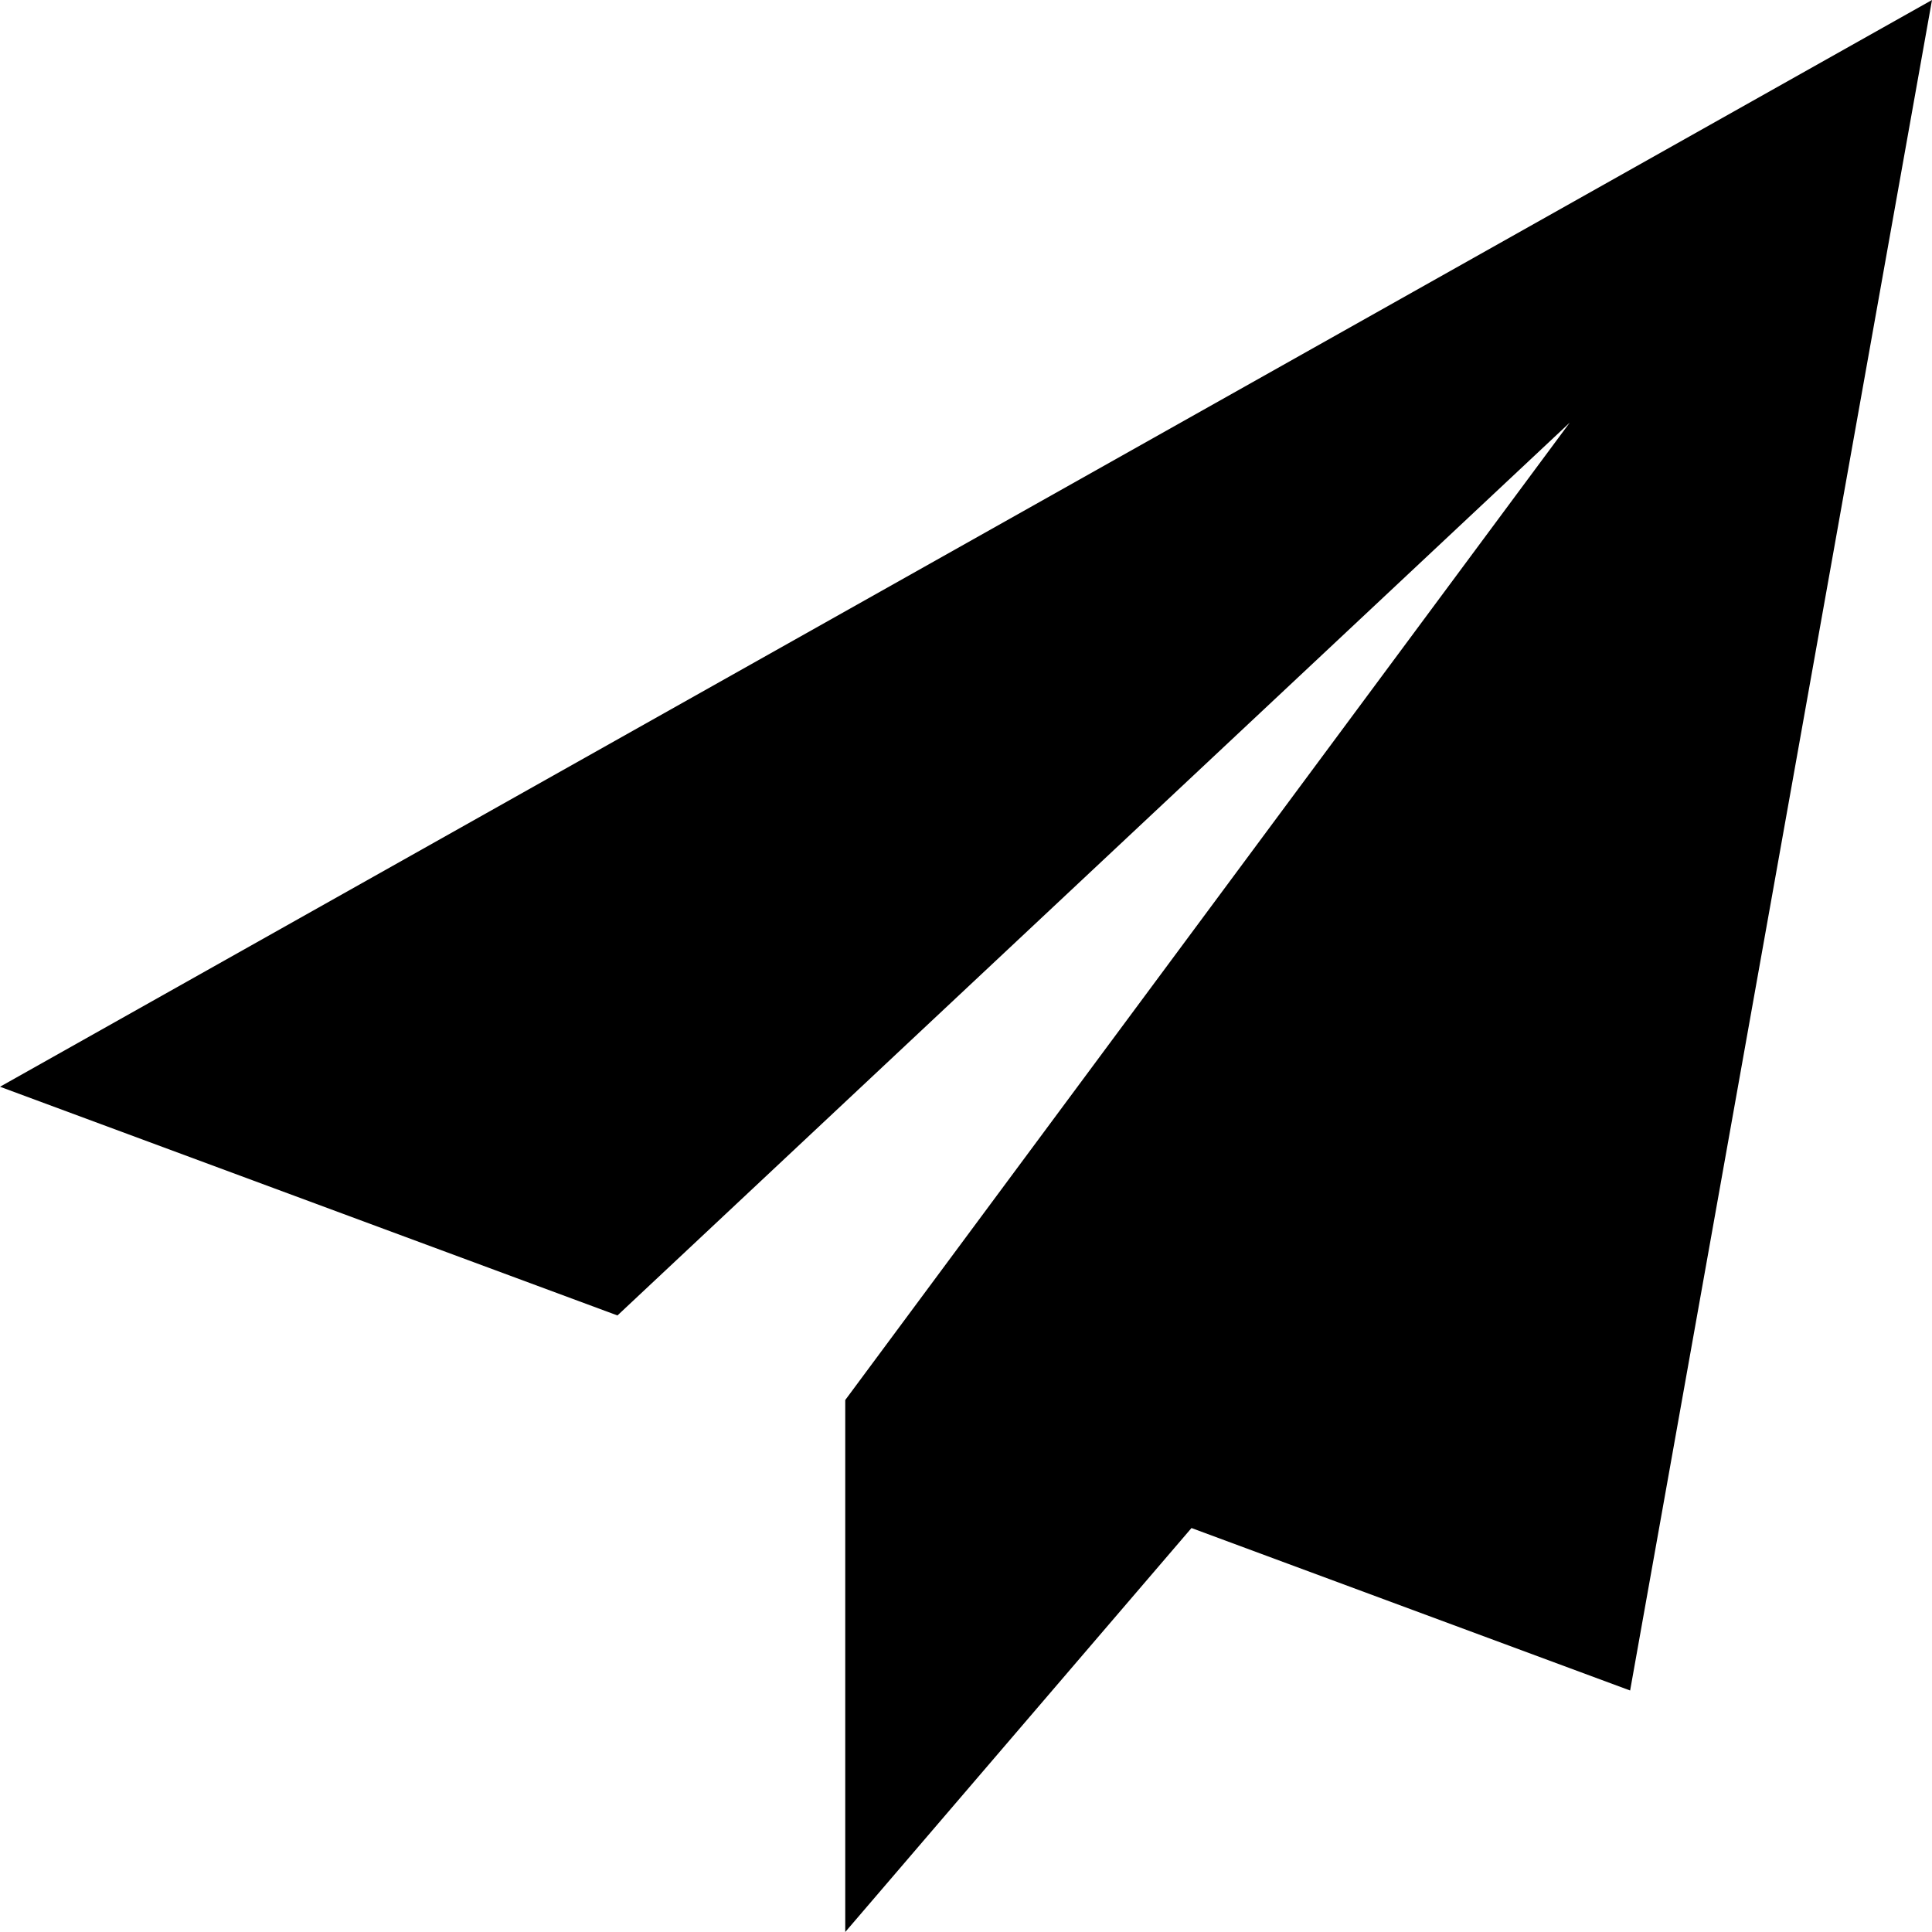
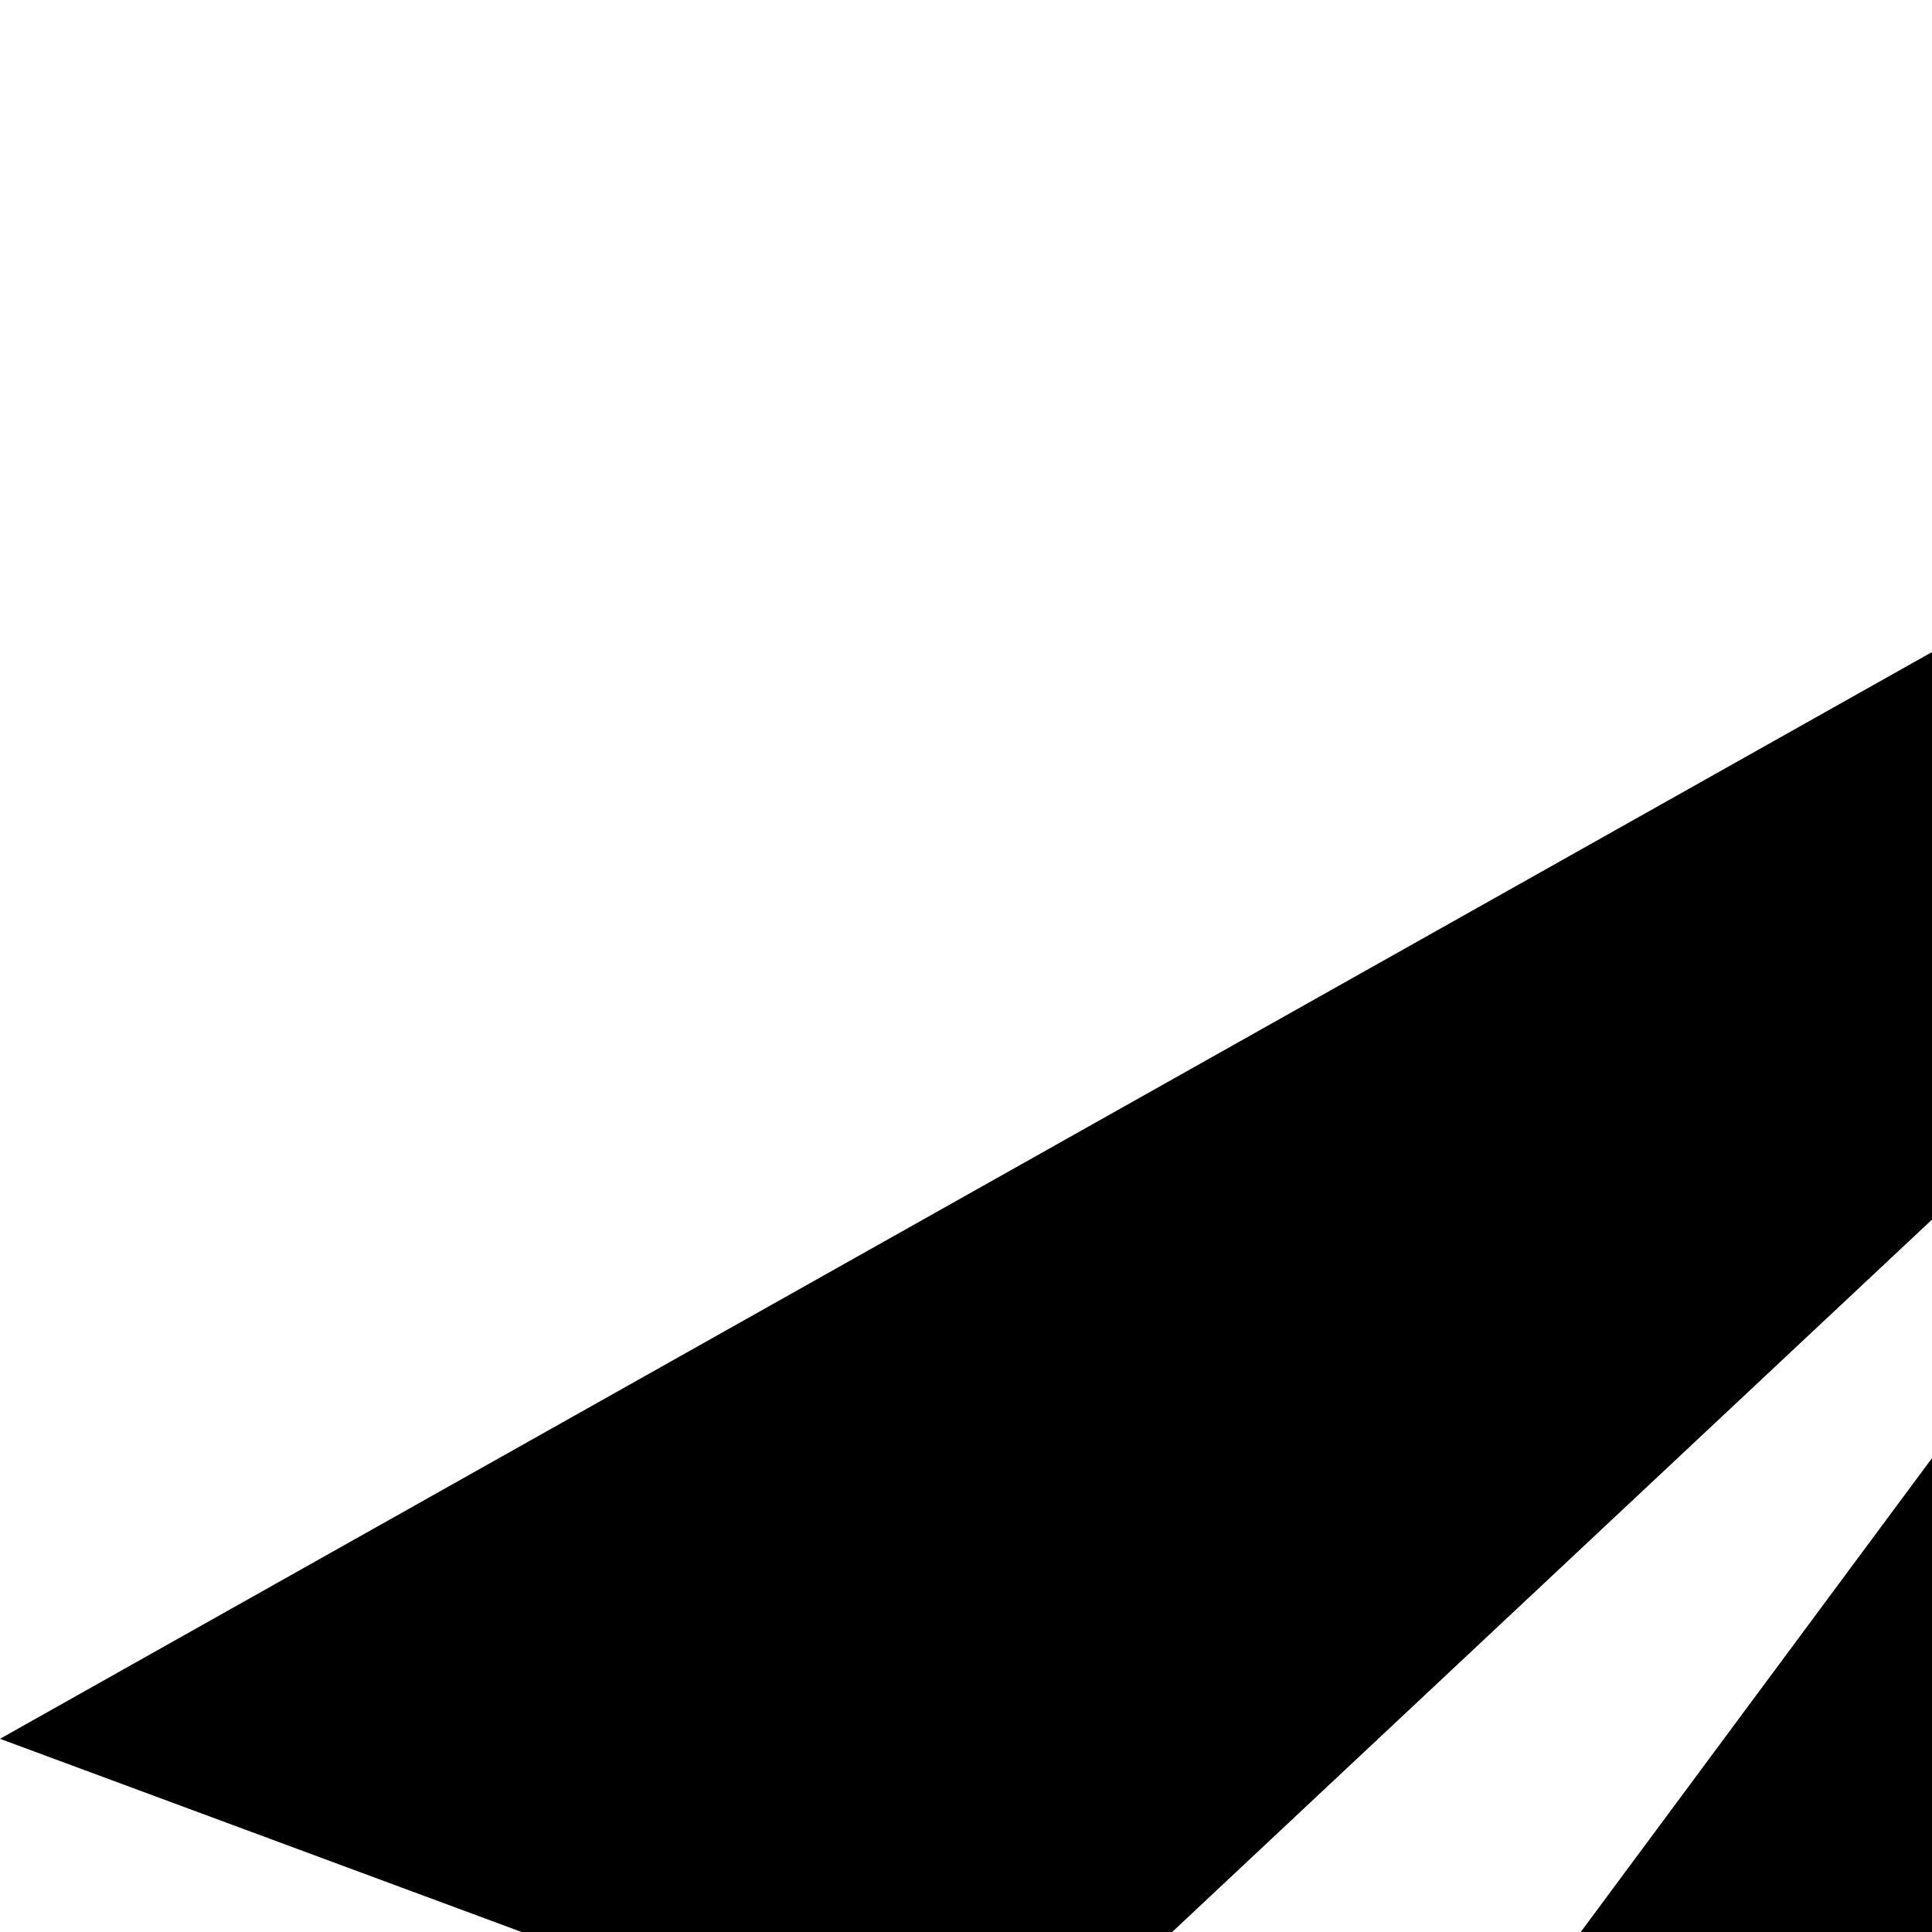
- <svg xmlns="http://www.w3.org/2000/svg" version="1.1" width="32" height="32" viewBox="0 0 32 32">
+ <svg xmlns="http://www.w3.org/2000/svg" version="1.1" width="20" height="20" viewBox="0 0 20 20">
  <path d="M32 0l-32 18 10.227 3.788 15.773-14.788-11.998 16.186 0.010 0.004-0.012-0.004v8.814l5.735-6.691 7.265 2.691 5-28z" />
</svg>
